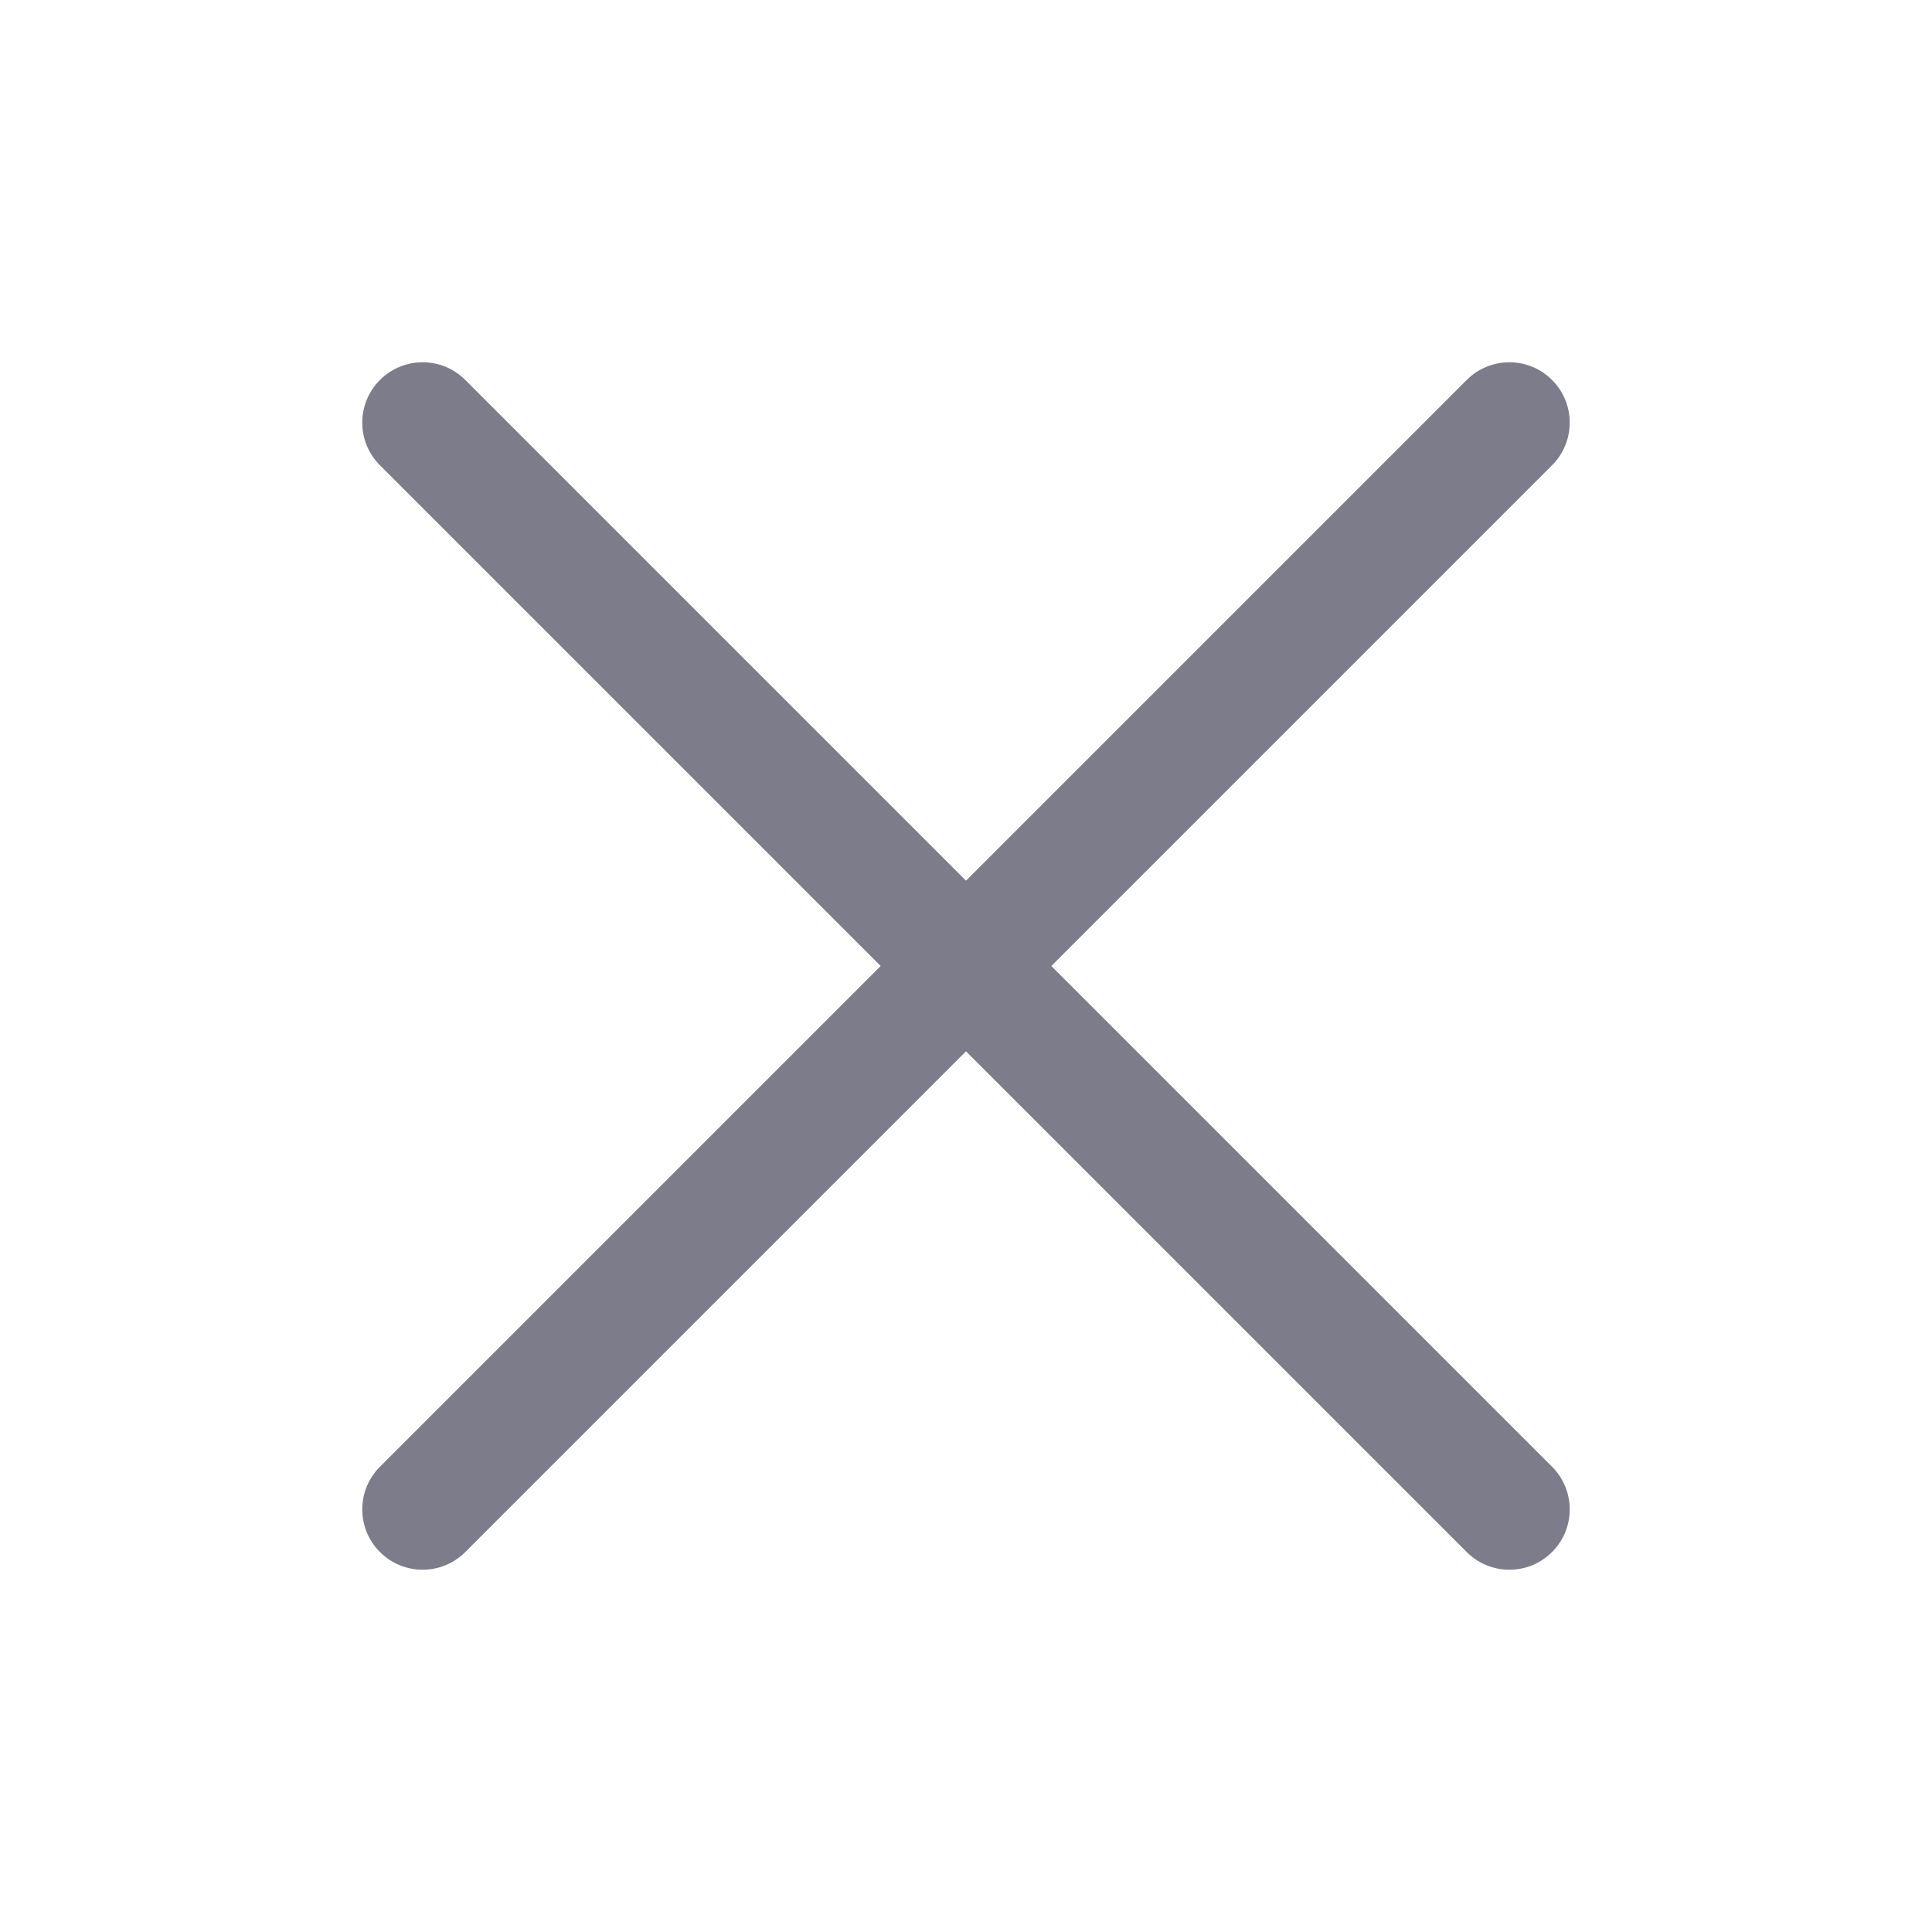
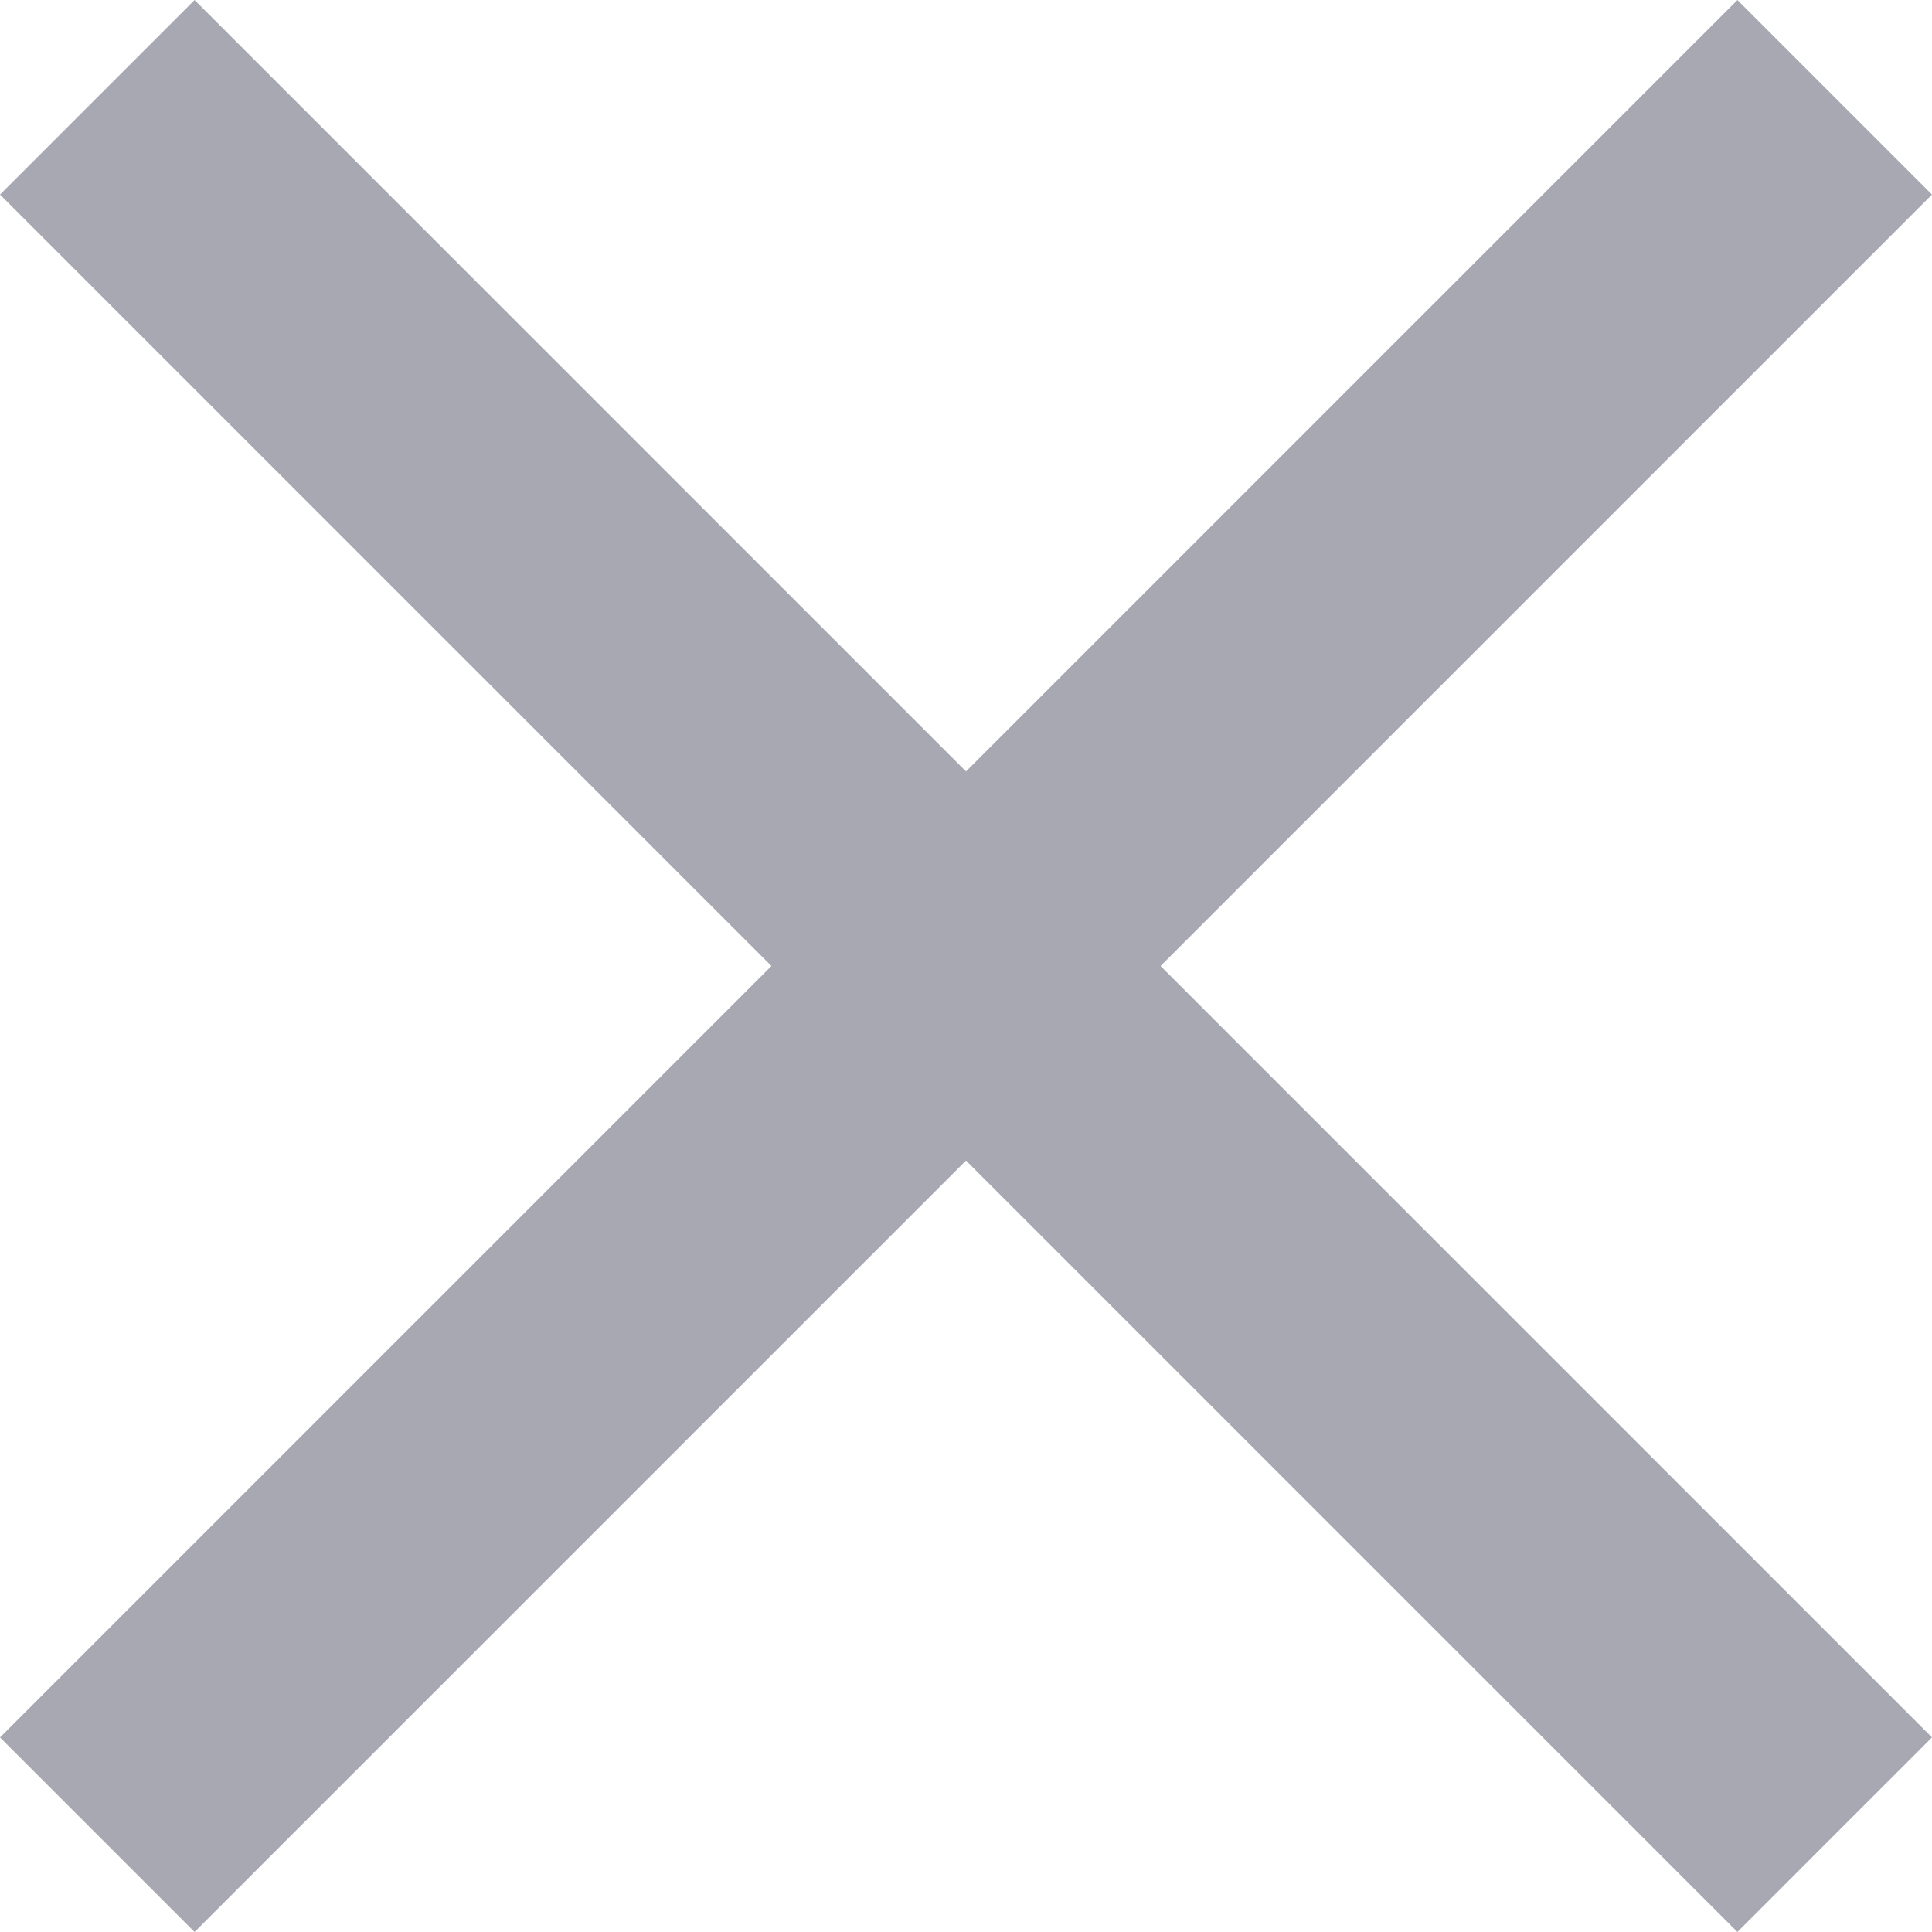
- <svg xmlns="http://www.w3.org/2000/svg" width="24" height="24" viewBox="0 0 24 24" fill="none">
-   <path fill-rule="evenodd" clip-rule="evenodd" d="M19.28 4.72C19.573 5.013 19.573 5.487 19.28 5.78L5.78 19.28C5.487 19.573 5.013 19.573 4.72 19.28C4.427 18.987 4.427 18.513 4.72 18.22L18.22 4.72C18.513 4.427 18.987 4.427 19.28 4.72Z" fill="#7C7C8A" />
-   <path fill-rule="evenodd" clip-rule="evenodd" d="M4.72 4.72C5.013 4.427 5.487 4.427 5.78 4.72L19.28 18.22C19.573 18.513 19.573 18.987 19.28 19.28C18.987 19.573 18.513 19.573 18.22 19.28L4.72 5.78C4.427 5.487 4.427 5.013 4.72 4.72Z" fill="#7C7C8A" />
+ <svg xmlns="http://www.w3.org/2000/svg" width="14" height="14" viewBox="0 0 14 14" fill="none">
+   <path d="M14 1.41L12.59 0L7 5.59L1.41 0L0 1.41L5.59 7L0 12.59L1.41 14L7 8.41L12.59 14L14 12.59L8.41 7L14 1.41Z" fill="#A8A8B3" />
</svg>
